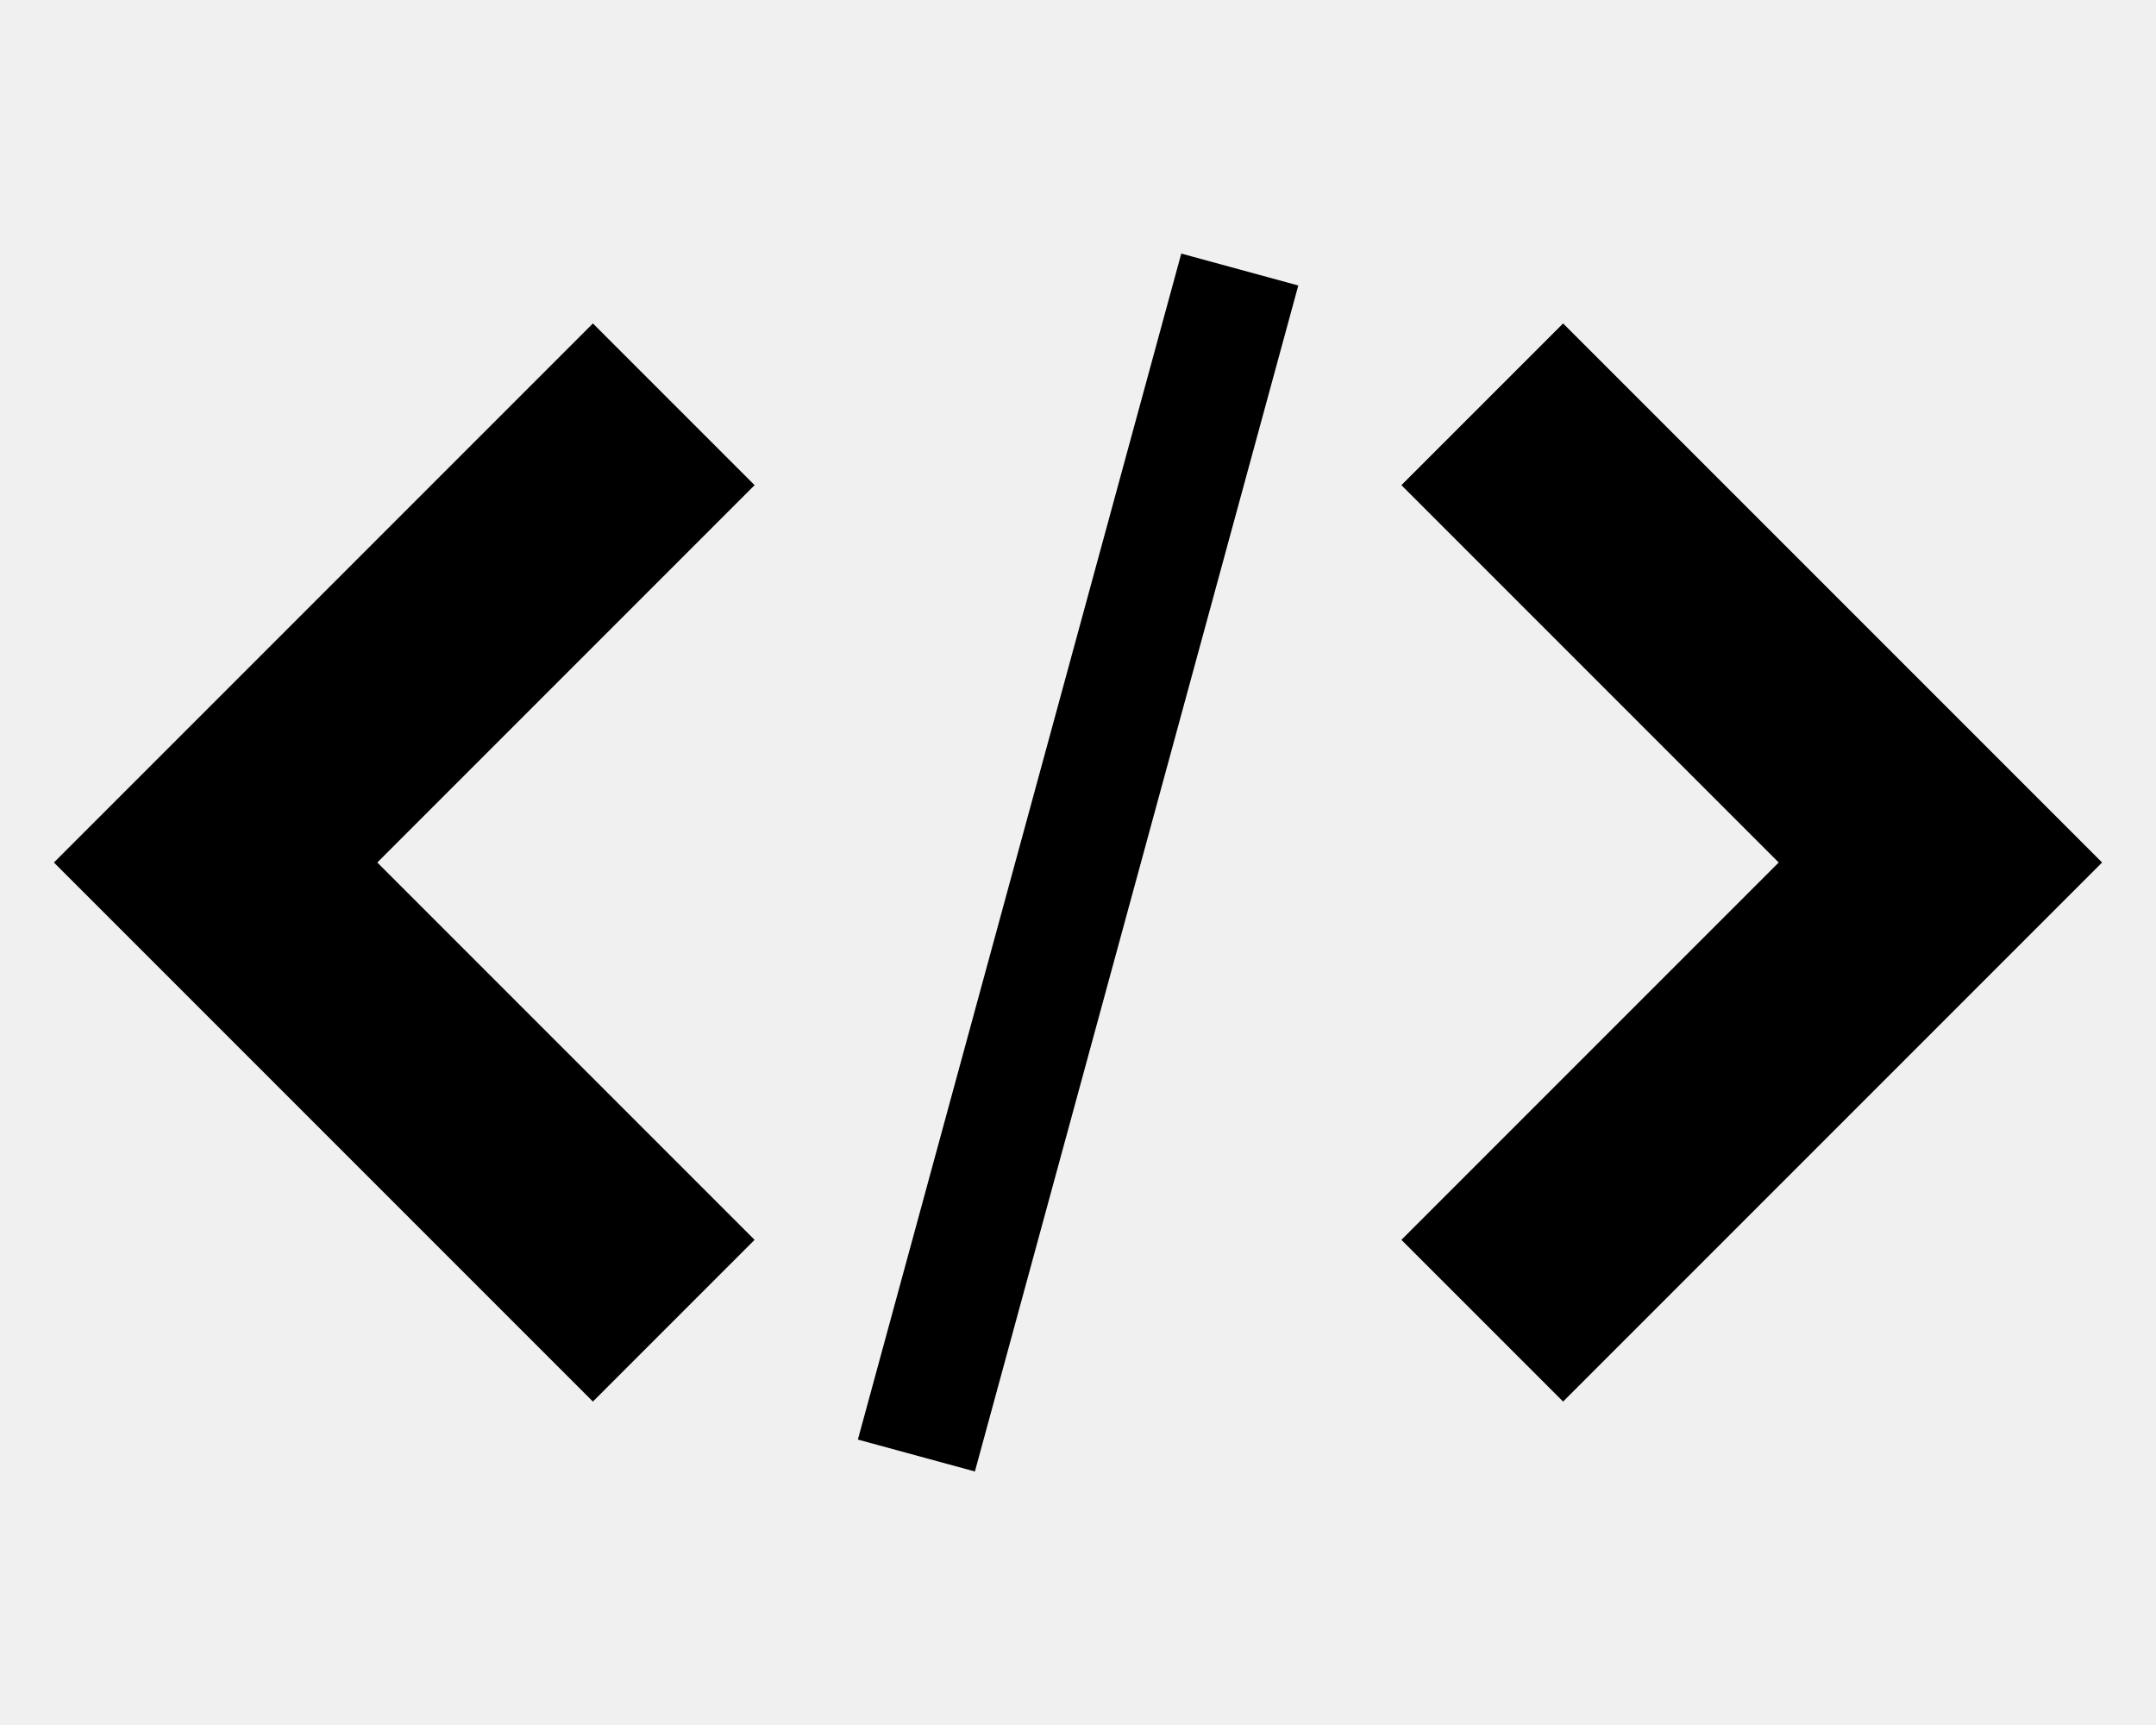
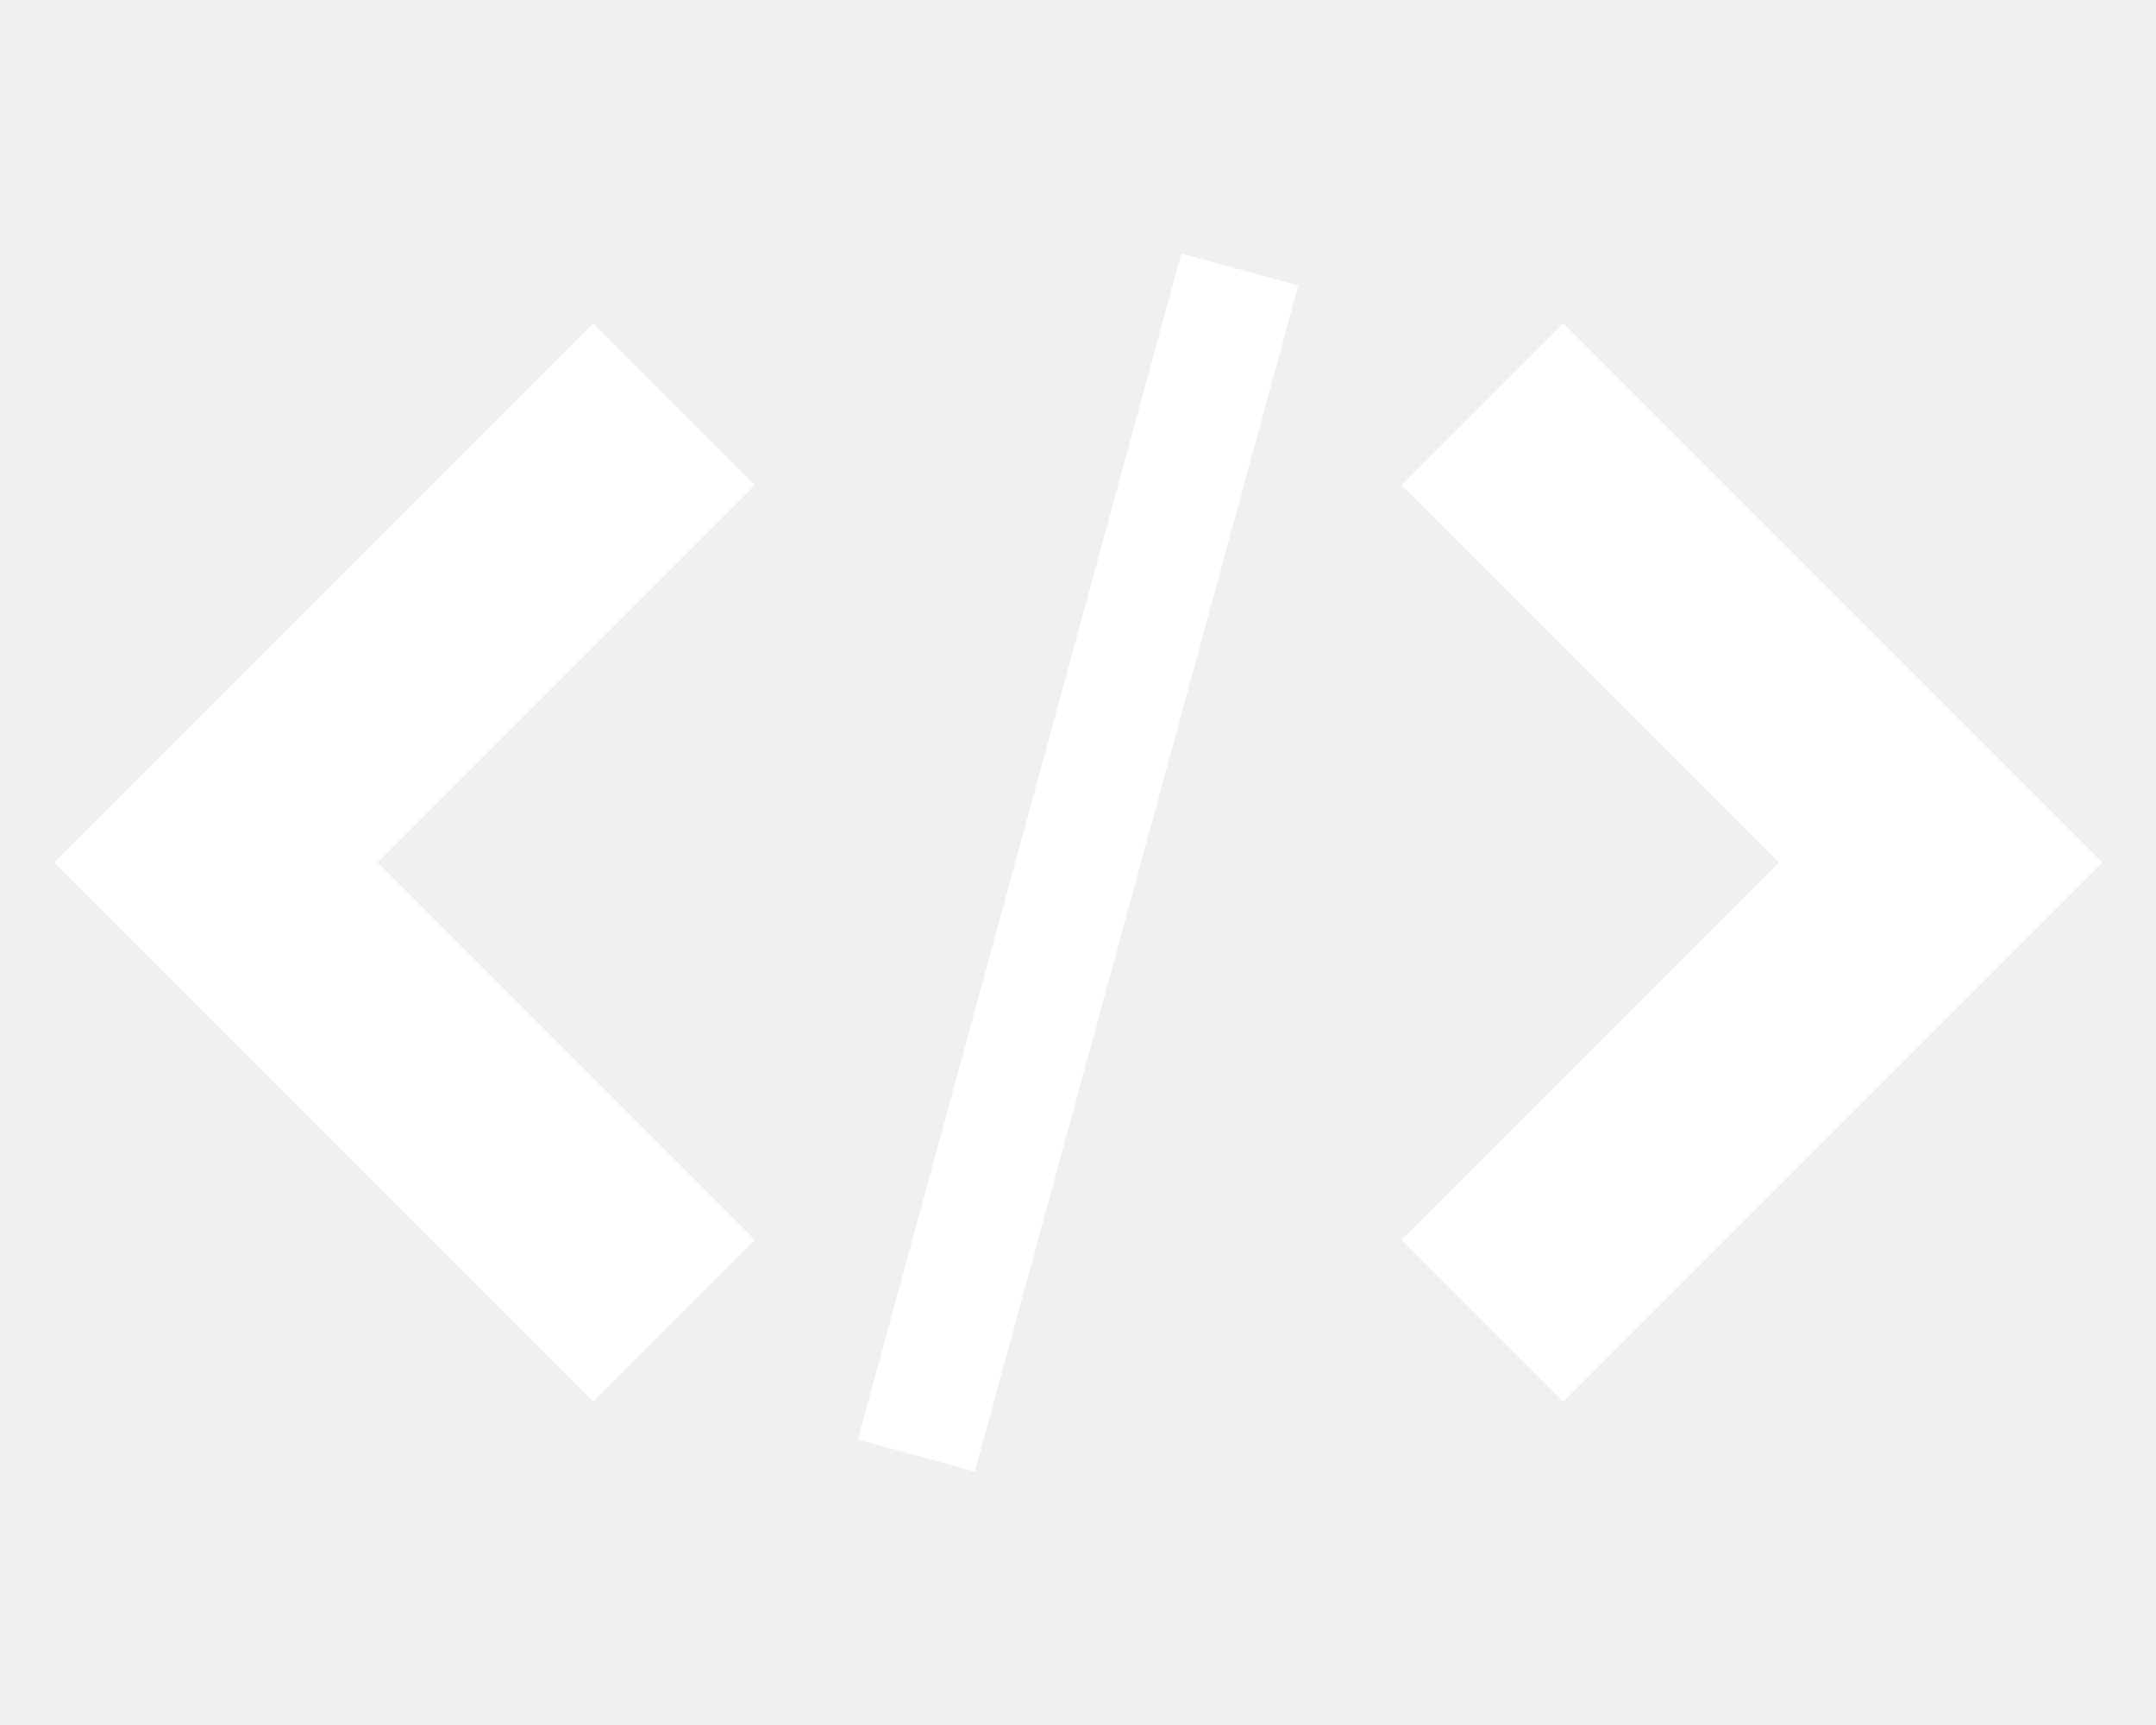
<svg xmlns="http://www.w3.org/2000/svg" version="1.1" width="40" height="32" viewBox="0 0 40 32">
-   <path d="M26 23l3 3 10-10-10-10-3 3 7 7z" />
-   <path d="M14 9l-3-3-10 10 10 10 3-3-7-7z" />
-   <path d="M21.916 4.704l2.171 0.592-6 22.001-2.171-0.592 6-22.001z" />
+   <path fill="#FFFFFF" d="M26 23l3 3 10-10-10-10-3 3 7 7z" />
+   <path fill="#FFFFFF" d="M14 9l-3-3-10 10 10 10 3-3-7-7z" />
+   <path fill="#FFFFFF" d="M21.916 4.704l2.171 0.592-6 22.001-2.171-0.592 6-22.001z" />
</svg>
